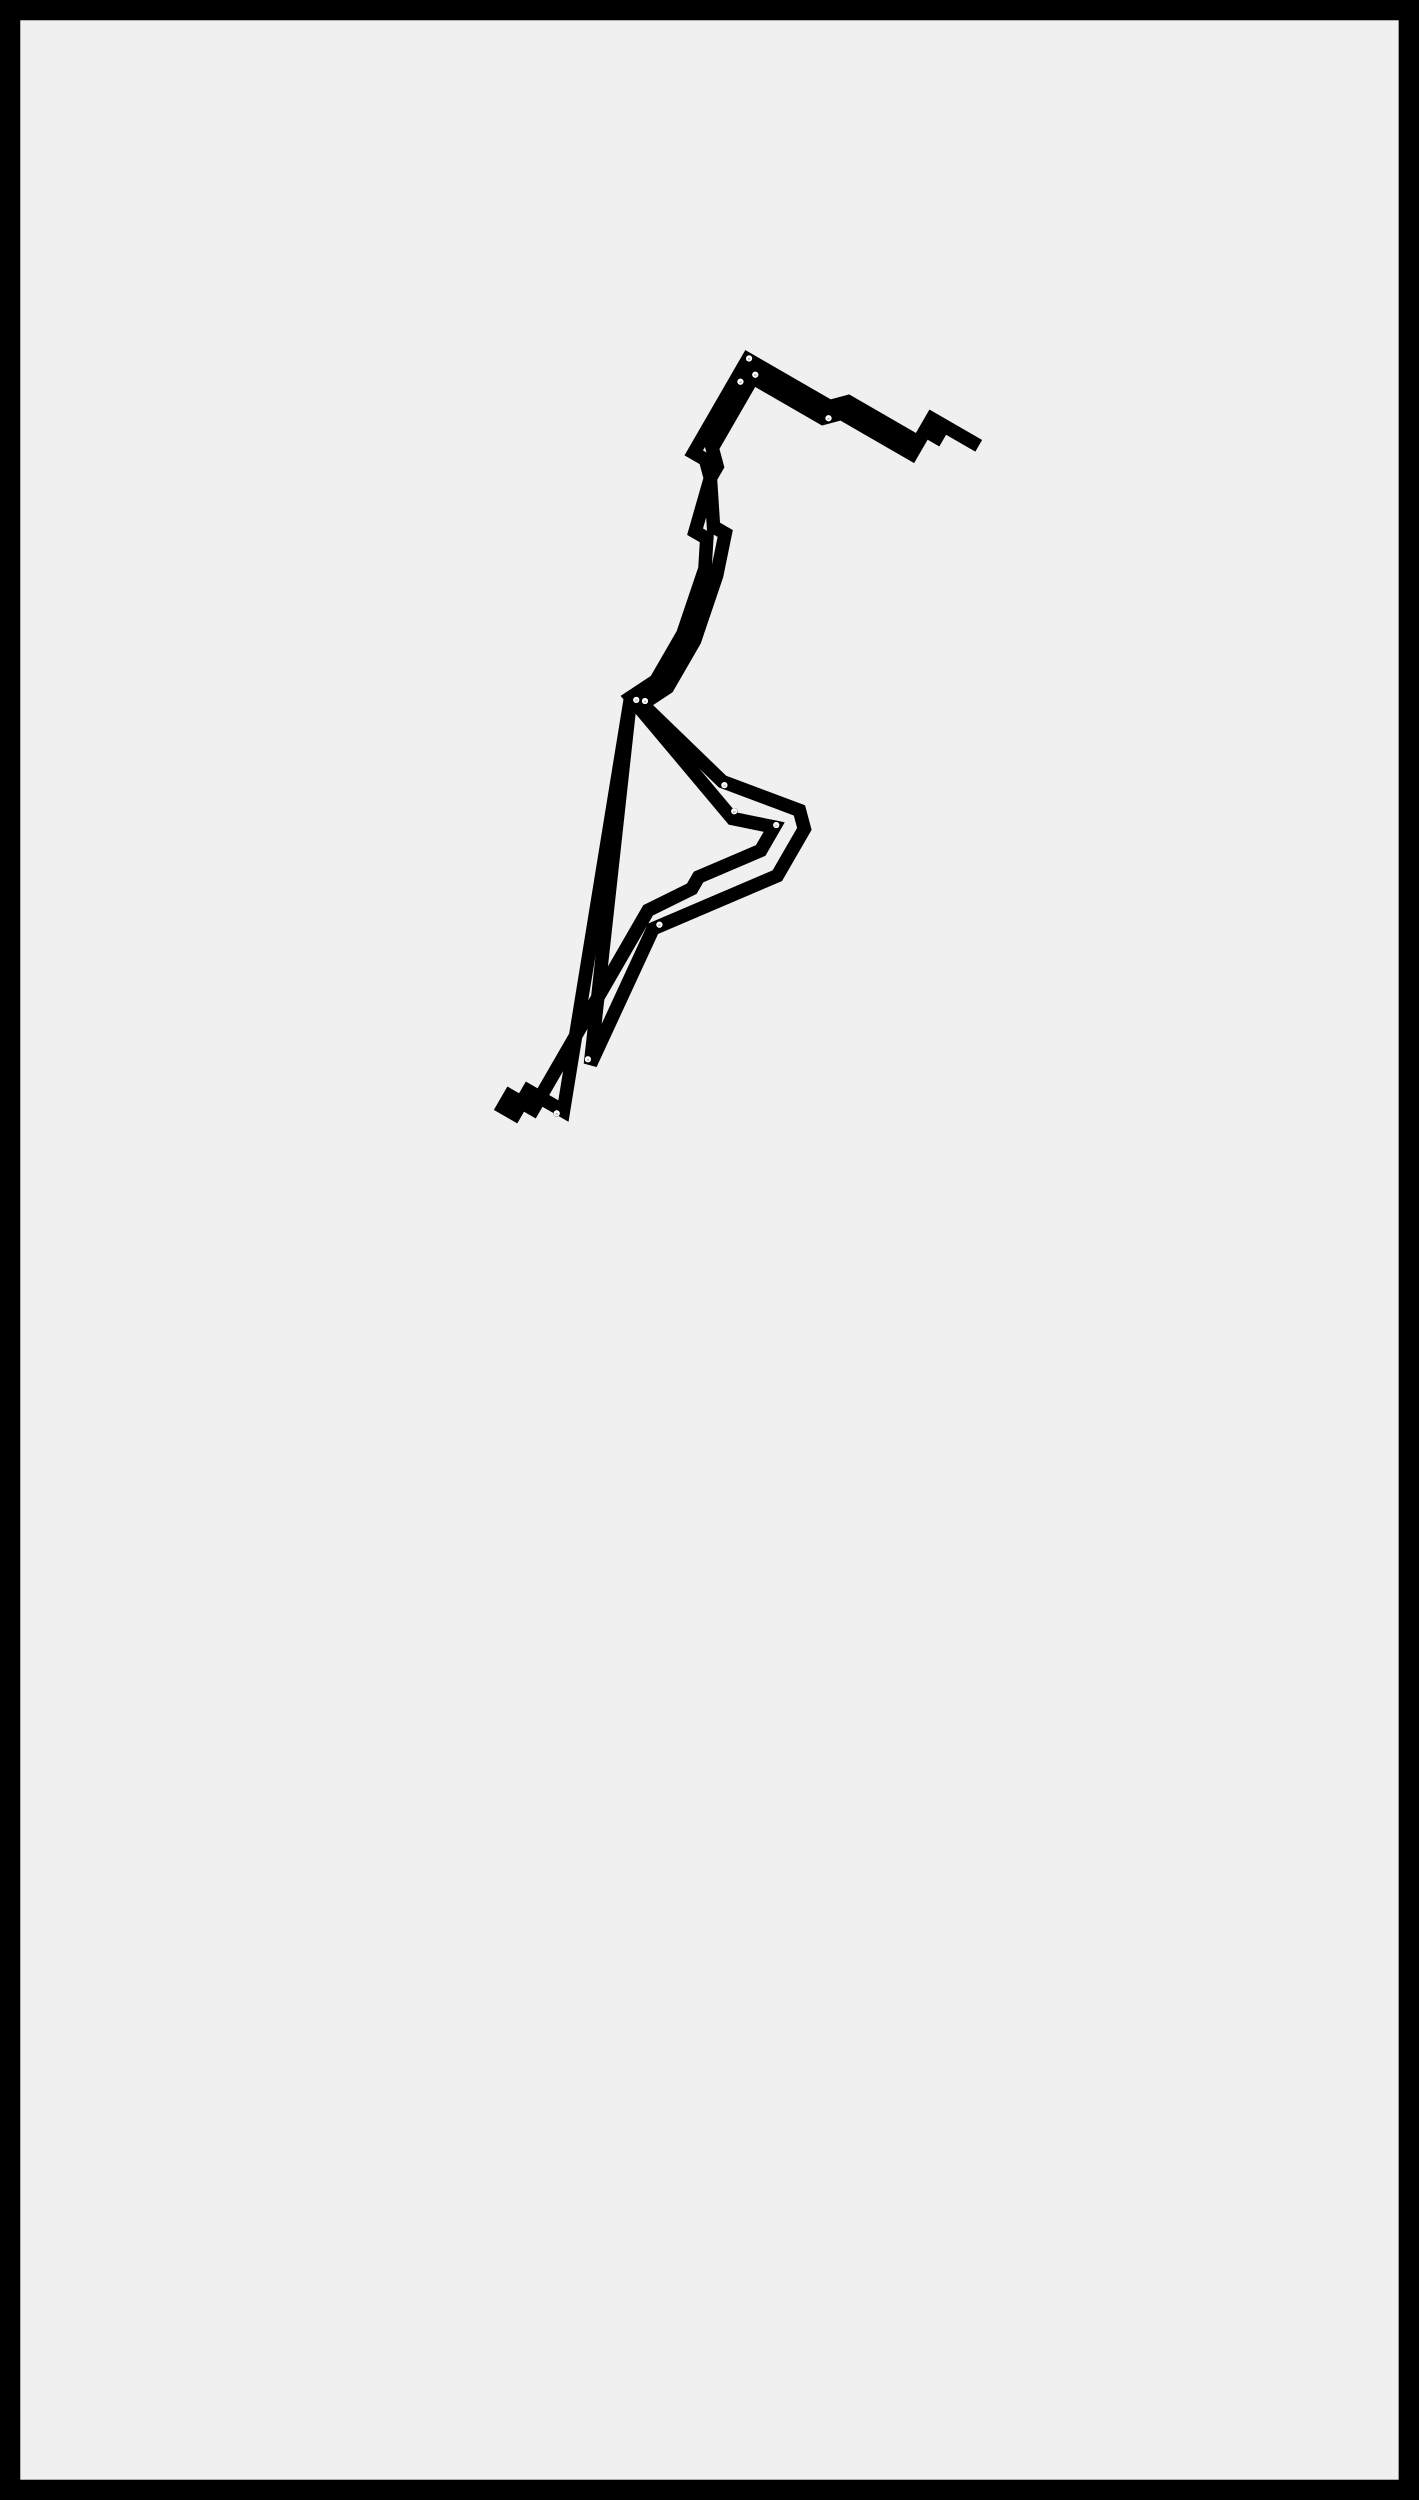
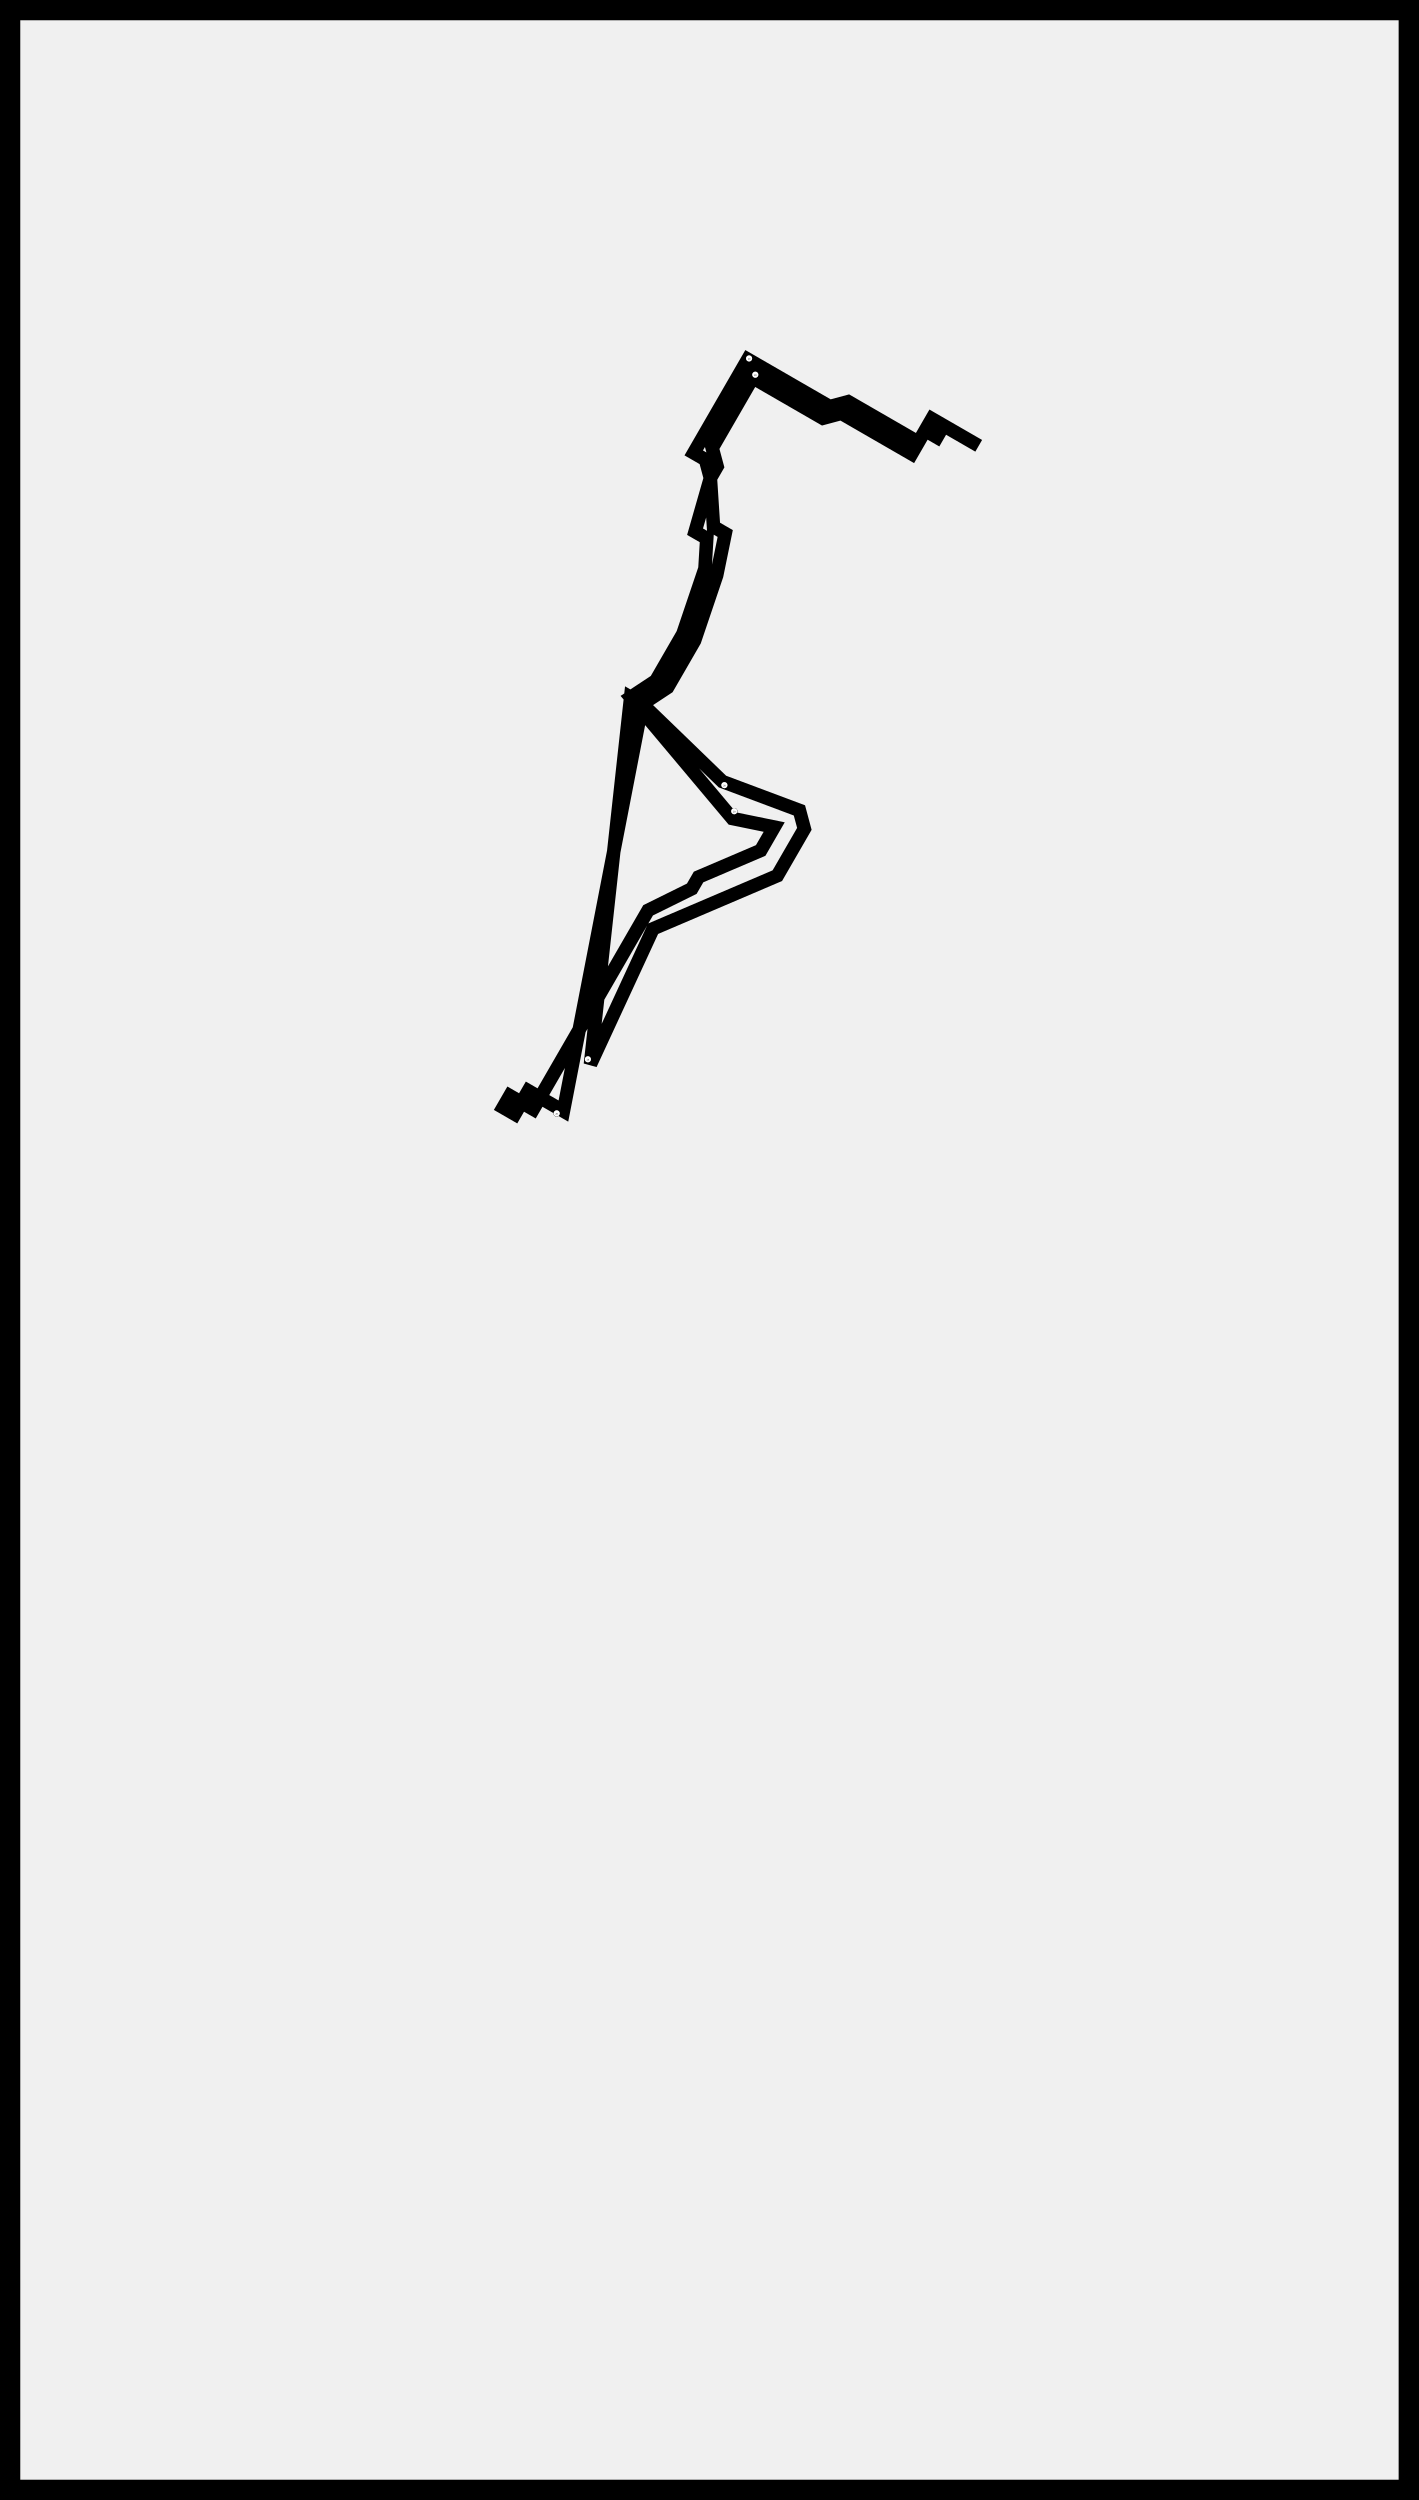
<svg xmlns="http://www.w3.org/2000/svg" width="1050" height="1850">
  <g transform="translate(525 925) rotate(30) scale(10000 -10000) translate(-106.8125 6.5925)">
    <path d="M106.76 -6.5 L106.865 -6.5 L106.865 -6.685 L106.76 -6.685 Z" fill="none" stroke="black" stroke-width="0.003" transform="translate(106.8125 -6.5925) rotate(30) translate(-106.8125 6.5925)" />
-     <path d="M106.787 -6.56 L106.798 -6.589 L106.795 -6.589 L106.795 -6.591 L106.794 -6.591 L106.794 -6.59 L106.796 -6.59 L106.796 -6.582 L106.796 -6.573 L106.798 -6.57 L106.798 -6.569 L106.801 -6.565 L106.801 -6.563 L106.798 -6.564 L106.787 -6.56 L106.788 -6.558 L106.788 -6.554 L106.787 -6.549 L106.786 -6.547 L106.785 -6.547 L106.784 -6.543 L106.783 -6.542 L106.782 -6.542 L106.782 -6.538 L106.782 -6.536 L106.782 -6.534 L106.789 -6.534 L106.79 -6.533 L106.796 -6.533 L106.796 -6.531 L106.796 -6.531 L106.796 -6.531 L106.8 -6.531 L106.797 -6.531 L106.797 -6.532 L106.796 -6.532 L106.796 -6.534 L106.79 -6.534 L106.789 -6.535 L106.783 -6.535 L106.783 -6.536 L106.783 -6.538 L106.783 -6.541 L106.784 -6.542 L106.784 -6.543 L106.786 -6.546 L106.787 -6.546 L106.788 -6.549 L106.789 -6.554 L106.789 -6.558 L106.788 -6.56 L106.796 -6.562 L106.802 -6.561 L106.803 -6.562 L106.803 -6.562 L106.803 -6.566 L106.8 -6.57 L106.8 -6.57 L106.797 -6.574 L106.798 -6.585 L106.787 -6.56 Z" stroke="black" stroke-width="0.001" fill="none" />
-     <circle cx="106.787" cy="-12.56" r="15" transform="translate(106.7875 -6.560033) scale(0.000015 -0.000015) translate(-106.7875 6.560033) translate(106.8125 -6.5925) rotate(-30) translate(-106.8125 6.5925)" fill="white" stroke="black" stroke-width="2" />
+     <path d="M106.788 -6.56 L106.798 -6.589 L106.795 -6.589 L106.795 -6.591 L106.794 -6.591 L106.794 -6.59 L106.796 -6.59 L106.796 -6.582 L106.796 -6.573 L106.798 -6.57 L106.798 -6.569 L106.801 -6.565 L106.801 -6.563 L106.798 -6.564 L106.787 -6.56 L106.788 -6.558 L106.788 -6.554 L106.787 -6.549 L106.786 -6.547 L106.785 -6.547 L106.784 -6.543 L106.783 -6.542 L106.782 -6.542 L106.782 -6.538 L106.782 -6.536 L106.782 -6.534 L106.789 -6.534 L106.79 -6.533 L106.796 -6.533 L106.796 -6.531 L106.796 -6.531 L106.796 -6.531 L106.8 -6.531 L106.797 -6.531 L106.797 -6.532 L106.796 -6.532 L106.796 -6.534 L106.79 -6.534 L106.789 -6.535 L106.783 -6.535 L106.783 -6.536 L106.783 -6.538 L106.783 -6.541 L106.784 -6.542 L106.784 -6.543 L106.786 -6.546 L106.787 -6.546 L106.788 -6.549 L106.789 -6.554 L106.789 -6.558 L106.788 -6.56 L106.796 -6.562 L106.802 -6.561 L106.803 -6.562 L106.803 -6.562 L106.803 -6.566 L106.8 -6.57 L106.8 -6.57 L106.797 -6.574 L106.798 -6.585 L106.787 -6.56 Z" stroke="black" stroke-width="0.001" fill="none" />
    <circle cx="106.798" cy="-12.589" r="15" transform="translate(106.7977 -6.589475) scale(0.000015 -0.000015) translate(-106.7977 6.589475) translate(106.8125 -6.5925) rotate(-30) translate(-106.8125 6.5925)" fill="white" stroke="black" stroke-width="2" />
-     <circle cx="106.801" cy="-12.563" r="15" transform="translate(106.8011 -6.562873) scale(0.000015 -0.000015) translate(-106.8011 6.562873) translate(106.8125 -6.5925) rotate(-30) translate(-106.8125 6.5925)" fill="white" stroke="black" stroke-width="2" />
    <circle cx="106.798" cy="-12.564" r="15" transform="translate(106.7979 -6.563542) scale(0.000015 -0.000015) translate(-106.7979 6.563542) translate(106.8125 -6.5925) rotate(-30) translate(-106.8125 6.5925)" fill="white" stroke="black" stroke-width="2" />
-     <circle cx="106.782" cy="-12.536" r="15" transform="translate(106.7824 -6.535785) scale(0.000015 -0.000015) translate(-106.7824 6.535785) translate(106.8125 -6.5925) rotate(-30) translate(-106.8125 6.5925)" fill="white" stroke="black" stroke-width="2" />
    <circle cx="106.782" cy="-12.534" r="15" transform="translate(106.7821 -6.533976) scale(0.000015 -0.000015) translate(-106.7821 6.533976) translate(106.8125 -6.5925) rotate(-30) translate(-106.8125 6.5925)" fill="white" stroke="black" stroke-width="2" />
-     <circle cx="106.789" cy="-12.535" r="15" transform="translate(106.7894 -6.534869) scale(0.000015 -0.000015) translate(-106.7894 6.534869) translate(106.8125 -6.5925) rotate(-30) translate(-106.8125 6.5925)" fill="white" stroke="black" stroke-width="2" />
    <circle cx="106.783" cy="-12.535" r="15" transform="translate(106.7831 -6.534788) scale(0.000015 -0.000015) translate(-106.7831 6.534788) translate(106.8125 -6.5925) rotate(-30) translate(-106.8125 6.5925)" fill="white" stroke="black" stroke-width="2" />
-     <circle cx="106.788" cy="-12.56" r="15" transform="translate(106.7881 -6.559782) scale(0.000015 -0.000015) translate(-106.7881 6.559782) translate(106.8125 -6.5925) rotate(-30) translate(-106.8125 6.5925)" fill="white" stroke="black" stroke-width="2" />
    <circle cx="106.796" cy="-12.562" r="15" transform="translate(106.7963 -6.562236) scale(0.000015 -0.000015) translate(-106.7963 6.562236) translate(106.8125 -6.5925) rotate(-30) translate(-106.8125 6.5925)" fill="white" stroke="black" stroke-width="2" />
-     <circle cx="106.797" cy="-12.574" r="15" transform="translate(106.7973 -6.573583) scale(0.000015 -0.000015) translate(-106.7973 6.573583) translate(106.8125 -6.5925) rotate(-30) translate(-106.8125 6.5925)" fill="white" stroke="black" stroke-width="2" />
    <circle cx="106.798" cy="-12.585" r="15" transform="translate(106.7977 -6.584854) scale(0.000015 -0.000015) translate(-106.7977 6.584854) translate(106.8125 -6.5925) rotate(-30) translate(-106.8125 6.5925)" fill="white" stroke="black" stroke-width="2" />
-     <circle cx="106.787" cy="-12.56" r="15" transform="translate(106.7875 -6.560033) scale(0.000015 -0.000015) translate(-106.7875 6.560033) translate(106.8125 -6.5925) rotate(-30) translate(-106.8125 6.5925)" fill="white" stroke="none" />
    <circle cx="106.798" cy="-12.589" r="15" transform="translate(106.7977 -6.589475) scale(0.000015 -0.000015) translate(-106.7977 6.589475) translate(106.8125 -6.5925) rotate(-30) translate(-106.8125 6.5925)" fill="white" stroke="none" />
-     <circle cx="106.801" cy="-12.563" r="15" transform="translate(106.8011 -6.562873) scale(0.000015 -0.000015) translate(-106.8011 6.562873) translate(106.8125 -6.5925) rotate(-30) translate(-106.8125 6.5925)" fill="white" stroke="none" />
    <circle cx="106.798" cy="-12.564" r="15" transform="translate(106.7979 -6.563542) scale(0.000015 -0.000015) translate(-106.7979 6.563542) translate(106.8125 -6.5925) rotate(-30) translate(-106.8125 6.5925)" fill="white" stroke="none" />
-     <circle cx="106.782" cy="-12.536" r="15" transform="translate(106.7824 -6.535785) scale(0.000015 -0.000015) translate(-106.7824 6.535785) translate(106.8125 -6.5925) rotate(-30) translate(-106.8125 6.5925)" fill="white" stroke="none" />
    <circle cx="106.782" cy="-12.534" r="15" transform="translate(106.7821 -6.533976) scale(0.000015 -0.000015) translate(-106.7821 6.533976) translate(106.8125 -6.5925) rotate(-30) translate(-106.8125 6.5925)" fill="white" stroke="none" />
-     <circle cx="106.789" cy="-12.535" r="15" transform="translate(106.7894 -6.534869) scale(0.000015 -0.000015) translate(-106.7894 6.534869) translate(106.8125 -6.5925) rotate(-30) translate(-106.8125 6.5925)" fill="white" stroke="none" />
    <circle cx="106.783" cy="-12.535" r="15" transform="translate(106.7831 -6.534788) scale(0.000015 -0.000015) translate(-106.7831 6.534788) translate(106.8125 -6.5925) rotate(-30) translate(-106.8125 6.5925)" fill="white" stroke="none" />
-     <circle cx="106.788" cy="-12.56" r="15" transform="translate(106.7881 -6.559782) scale(0.000015 -0.000015) translate(-106.7881 6.559782) translate(106.8125 -6.5925) rotate(-30) translate(-106.8125 6.5925)" fill="white" stroke="none" />
    <circle cx="106.796" cy="-12.562" r="15" transform="translate(106.7963 -6.562236) scale(0.000015 -0.000015) translate(-106.7963 6.562236) translate(106.8125 -6.5925) rotate(-30) translate(-106.8125 6.5925)" fill="white" stroke="none" />
-     <circle cx="106.797" cy="-12.574" r="15" transform="translate(106.7973 -6.573583) scale(0.000015 -0.000015) translate(-106.7973 6.573583) translate(106.8125 -6.5925) rotate(-30) translate(-106.8125 6.5925)" fill="white" stroke="none" />
    <circle cx="106.798" cy="-12.585" r="15" transform="translate(106.7977 -6.584854) scale(0.000015 -0.000015) translate(-106.7977 6.584854) translate(106.8125 -6.5925) rotate(-30) translate(-106.8125 6.5925)" fill="white" stroke="none" />
-     <text x="106.787" y="-6.56" fill="black" text-anchor="middle" transform="translate(106.7875 -6.560033) scale(0.000015 -0.000015) translate(-106.7875 6.560033) translate(106.8125 -6.5925) rotate(-30) translate(-106.8125 6.5925)">20</text>
    <text x="106.798" y="-6.589" fill="black" text-anchor="middle" transform="translate(106.7977 -6.589475) scale(0.000015 -0.000015) translate(-106.7977 6.589475) translate(106.8125 -6.5925) rotate(-30) translate(-106.8125 6.5925)">20</text>
-     <text x="106.801" y="-6.563" fill="black" text-anchor="middle" transform="translate(106.8011 -6.562873) scale(0.000015 -0.000015) translate(-106.8011 6.562873) translate(106.8125 -6.5925) rotate(-30) translate(-106.8125 6.5925)">20</text>
    <text x="106.798" y="-6.564" fill="black" text-anchor="middle" transform="translate(106.7979 -6.563542) scale(0.000015 -0.000015) translate(-106.7979 6.563542) translate(106.8125 -6.5925) rotate(-30) translate(-106.8125 6.5925)">20</text>
-     <text x="106.782" y="-6.536" fill="black" text-anchor="middle" transform="translate(106.7824 -6.535785) scale(0.000015 -0.000015) translate(-106.7824 6.535785) translate(106.8125 -6.5925) rotate(-30) translate(-106.8125 6.5925)">20</text>
    <text x="106.782" y="-6.534" fill="black" text-anchor="middle" transform="translate(106.7821 -6.533976) scale(0.000015 -0.000015) translate(-106.7821 6.533976) translate(106.8125 -6.5925) rotate(-30) translate(-106.8125 6.5925)">20</text>
-     <text x="106.789" y="-6.535" fill="black" text-anchor="middle" transform="translate(106.7894 -6.534869) scale(0.000015 -0.000015) translate(-106.7894 6.534869) translate(106.8125 -6.5925) rotate(-30) translate(-106.8125 6.5925)">20</text>
    <text x="106.783" y="-6.535" fill="black" text-anchor="middle" transform="translate(106.7831 -6.534788) scale(0.000015 -0.000015) translate(-106.7831 6.534788) translate(106.8125 -6.5925) rotate(-30) translate(-106.8125 6.5925)">20</text>
-     <text x="106.788" y="-6.56" fill="black" text-anchor="middle" transform="translate(106.7881 -6.559782) scale(0.000015 -0.000015) translate(-106.7881 6.559782) translate(106.8125 -6.5925) rotate(-30) translate(-106.8125 6.5925)">20</text>
    <text x="106.796" y="-6.562" fill="black" text-anchor="middle" transform="translate(106.7963 -6.562236) scale(0.000015 -0.000015) translate(-106.7963 6.562236) translate(106.8125 -6.5925) rotate(-30) translate(-106.8125 6.5925)">20</text>
-     <text x="106.797" y="-6.574" fill="black" text-anchor="middle" transform="translate(106.7973 -6.573583) scale(0.000015 -0.000015) translate(-106.7973 6.573583) translate(106.8125 -6.5925) rotate(-30) translate(-106.8125 6.5925)">20</text>
    <text x="106.798" y="-6.585" fill="black" text-anchor="middle" transform="translate(106.7977 -6.584854) scale(0.000015 -0.000015) translate(-106.7977 6.584854) translate(106.8125 -6.5925) rotate(-30) translate(-106.8125 6.5925)">20</text>
  </g>
</svg>
